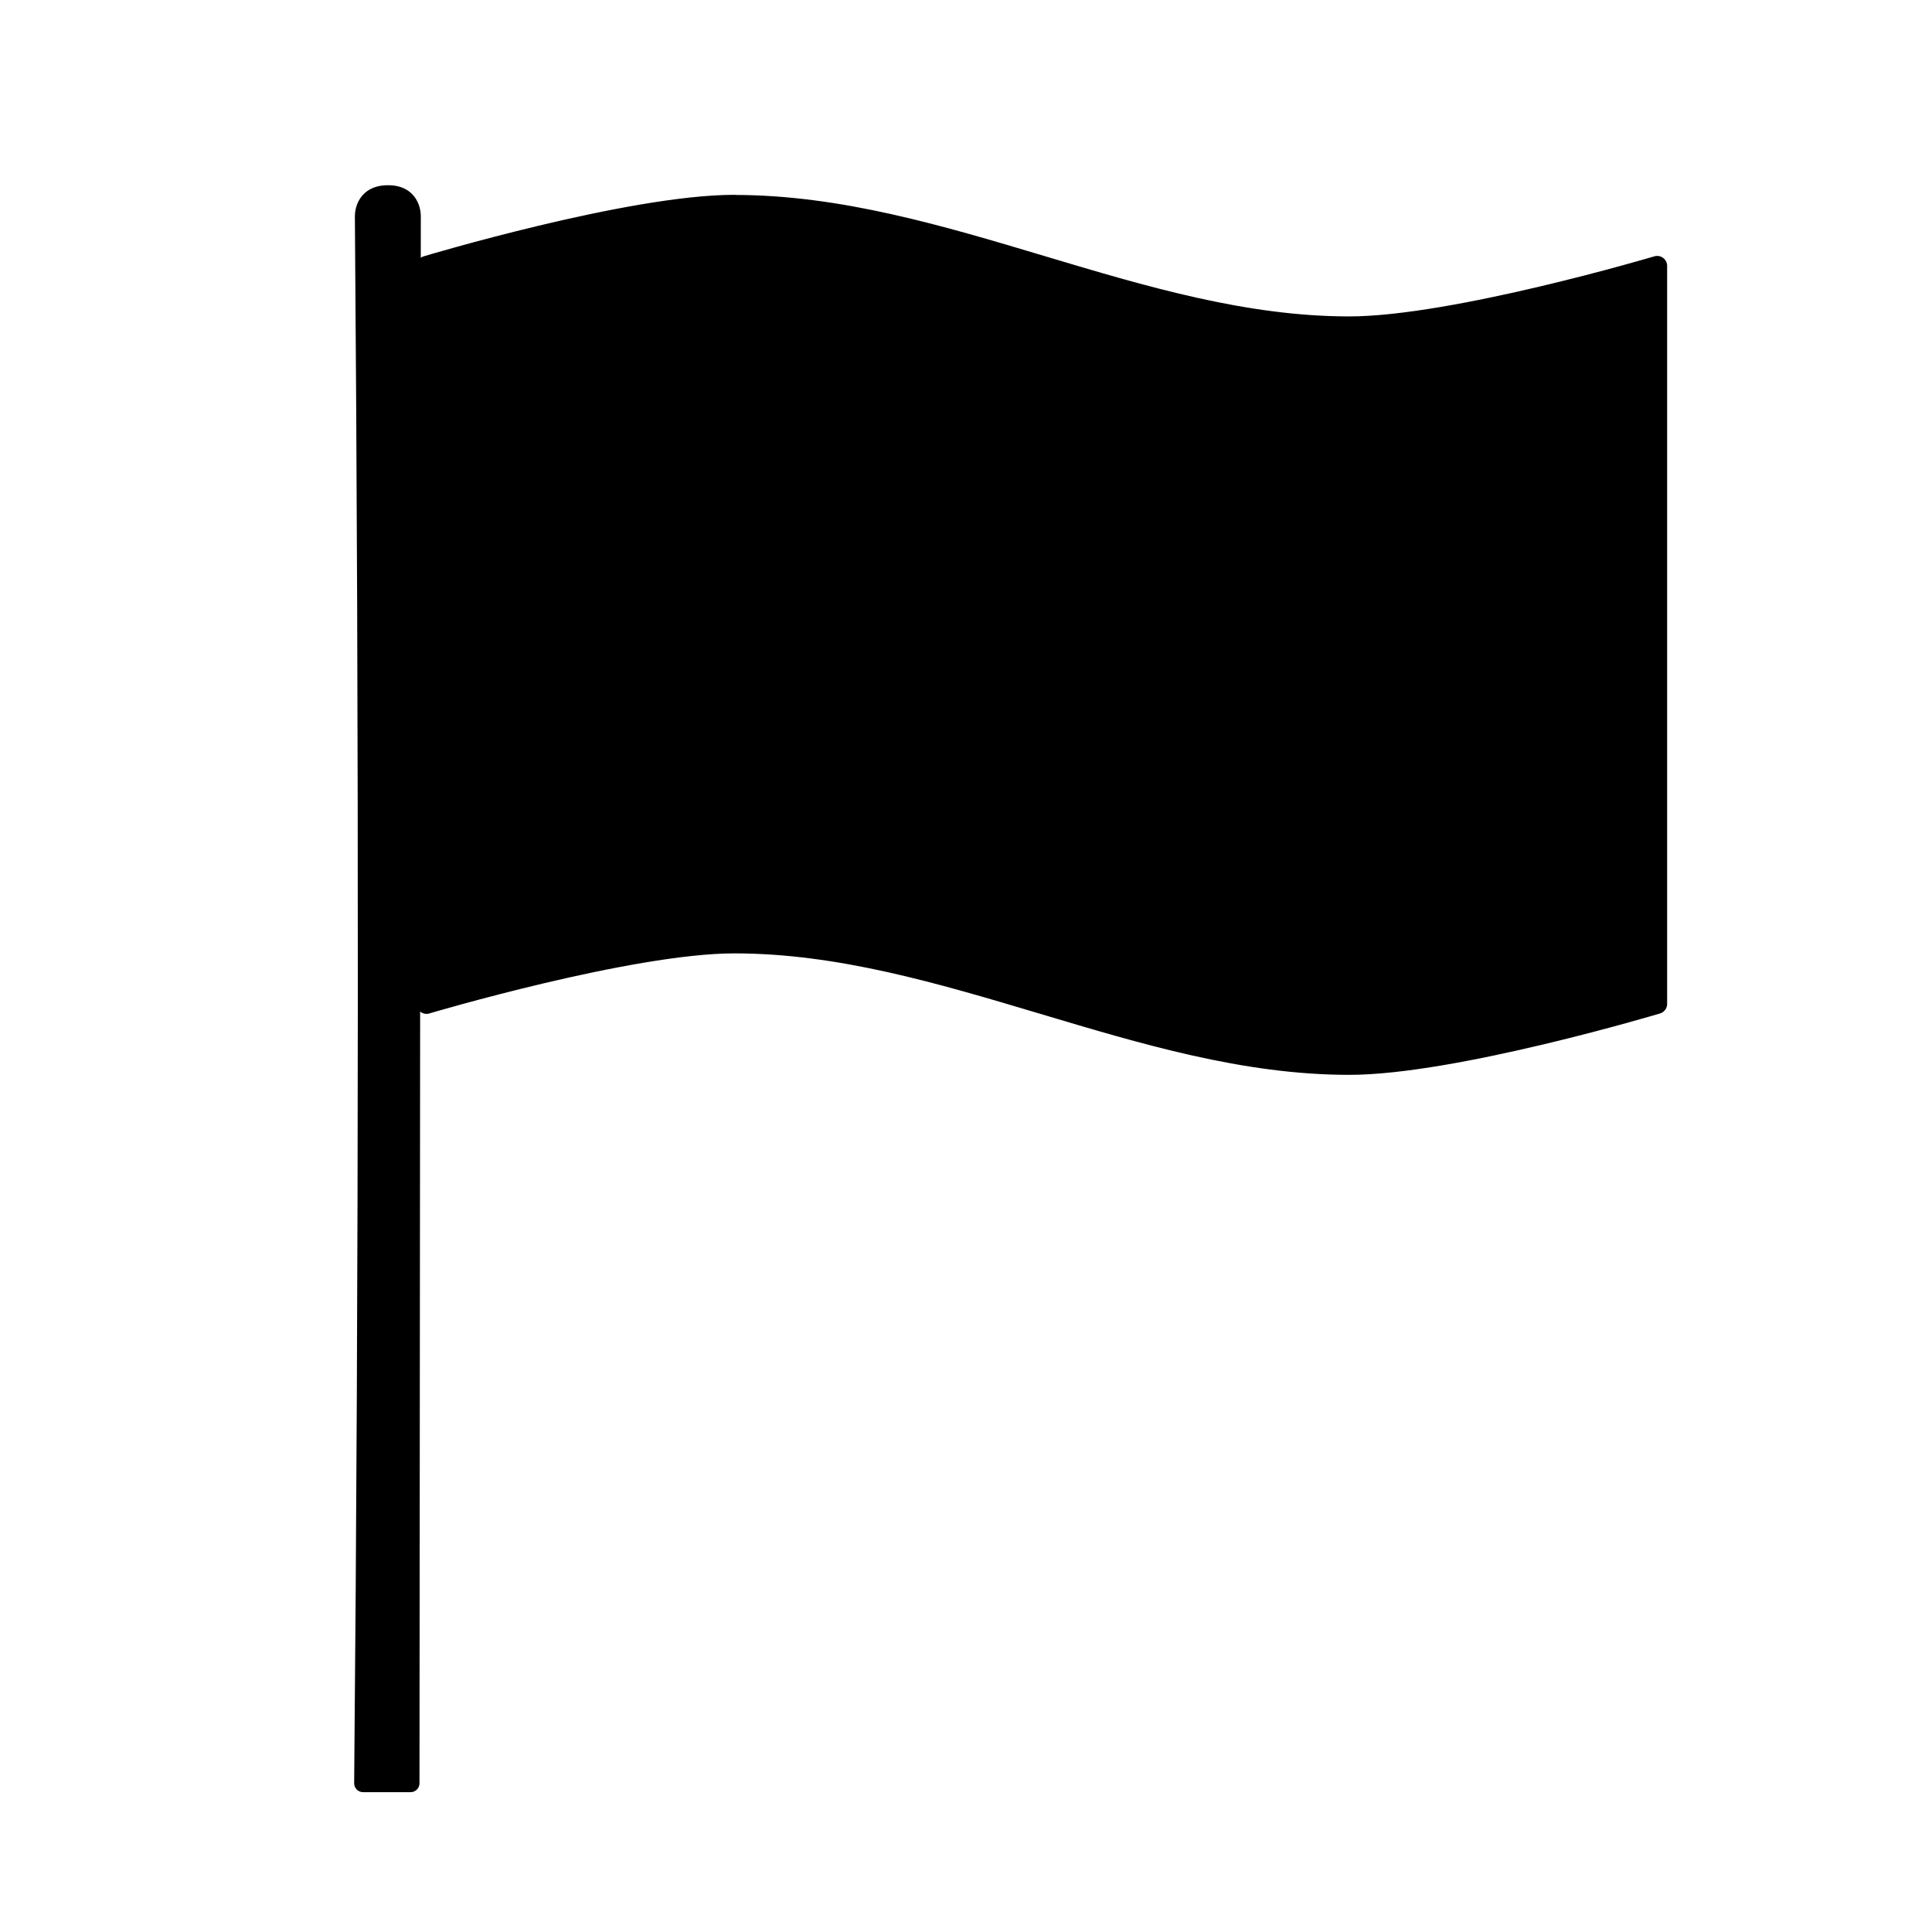
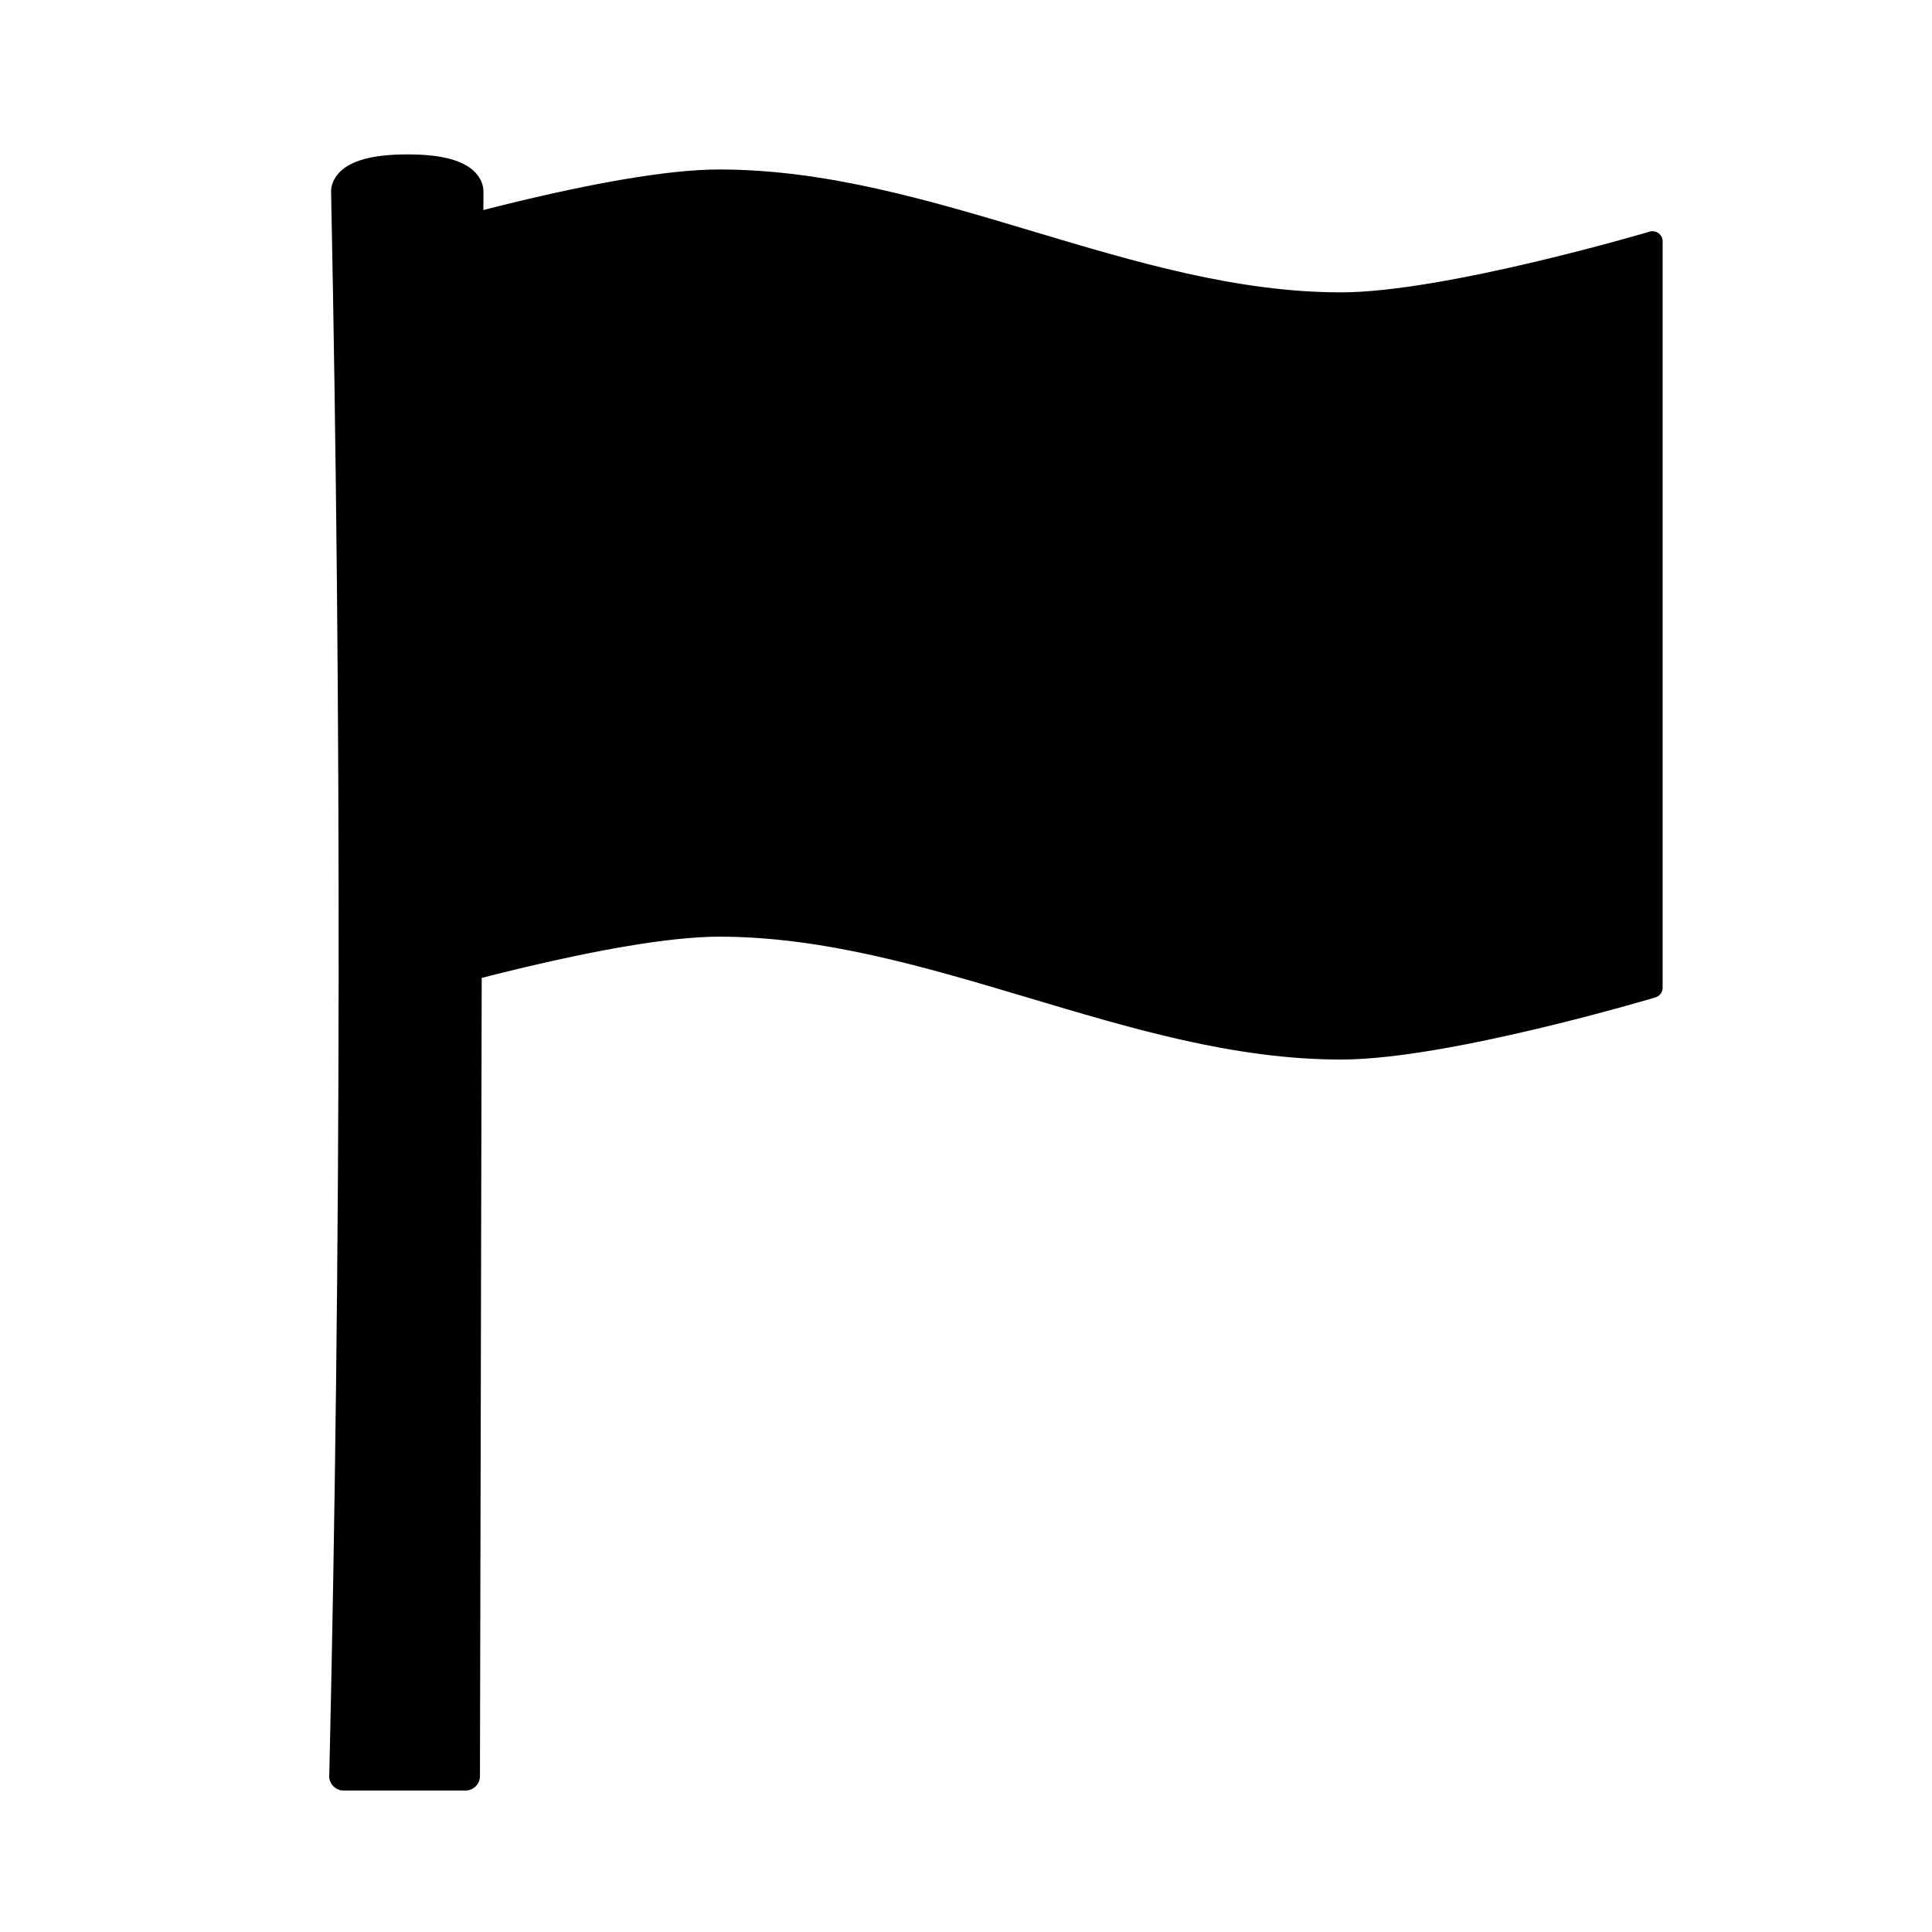
- <svg xmlns="http://www.w3.org/2000/svg" width="16" height="16" id="svg2" version="1.1">
+ <svg xmlns="http://www.w3.org/2000/svg" version="1.1" width="20" height="20" id="svg2">
  <defs id="defs4" />
-   <g id="layer1" transform="translate(0,-1036.362)">
-     <path style="fill:#000000;fill-opacity:1;stroke:#000000;stroke-width:0.148;stroke-linecap:round;stroke-linejoin:round;stroke-miterlimit:4;stroke-opacity:1;stroke-dasharray:none" d="m 3.008,1051.13 0.392,0 0.011,-12.97 c 0,0 0.012,-0.192 -0.199,-0.19 -0.211,0 -0.199,0.19 -0.199,0.19 0.034,4.245 0.033,8.723 -0.006,12.97 z" id="path2987" />
-     <path style="fill:#000000;fill-opacity:1;stroke:#000000;stroke-width:0.165px;stroke-linecap:round;stroke-linejoin:round;stroke-opacity:1" d="m 6.082,1038.058 c -0.866,0 -2.55,0.506 -2.55,0.506 l 0,6.112 c 0,0 1.685,-0.501 2.55,-0.501 0.866,0 1.705,0.25 2.546,0.501 0.841,0.251 1.68,0.505 2.546,0.505 0.866,0 2.55,-0.505 2.55,-0.505 l 0,-6.112 c 0,0 -1.685,0.501 -2.55,0.501 -1.731,0 -3.361,-1.006 -5.092,-1.006 z" id="path3757" />
+   <g transform="translate(0,-1032.362)" id="layer1">
+     <path d="m 3.557,1050.748 1.262,0 0.036,-16.397 c 0,0 0.038,-0.243 -0.639,-0.241 -0.677,0 -0.639,0.241 -0.639,0.241 0.109,5.367 0.105,11.028 -0.019,16.397 z" id="path2987" style="fill:#000000;fill-opacity:1;stroke:#000000;stroke-width:0.299;stroke-linecap:round;stroke-linejoin:round;stroke-miterlimit:4;stroke-opacity:1;stroke-dasharray:none" />
+     <path d="m 7.444,1034.221 c -1.094,0 -3.225,0.639 -3.225,0.639 l 0,7.727 c 0,0 2.13,-0.633 3.225,-0.633 1.094,0 2.155,0.316 3.219,0.633 1.063,0.317 2.124,0.639 3.219,0.639 1.094,0 3.225,-0.639 3.225,-0.639 l 0,-7.727 c 0,0 -2.13,0.633 -3.225,0.633 -2.189,0 -4.249,-1.272 -6.437,-1.272 z" id="path3757" style="fill:#000000;fill-opacity:1;stroke:#000000;stroke-width:0.209px;stroke-linecap:round;stroke-linejoin:round;stroke-opacity:1" />
  </g>
</svg>
